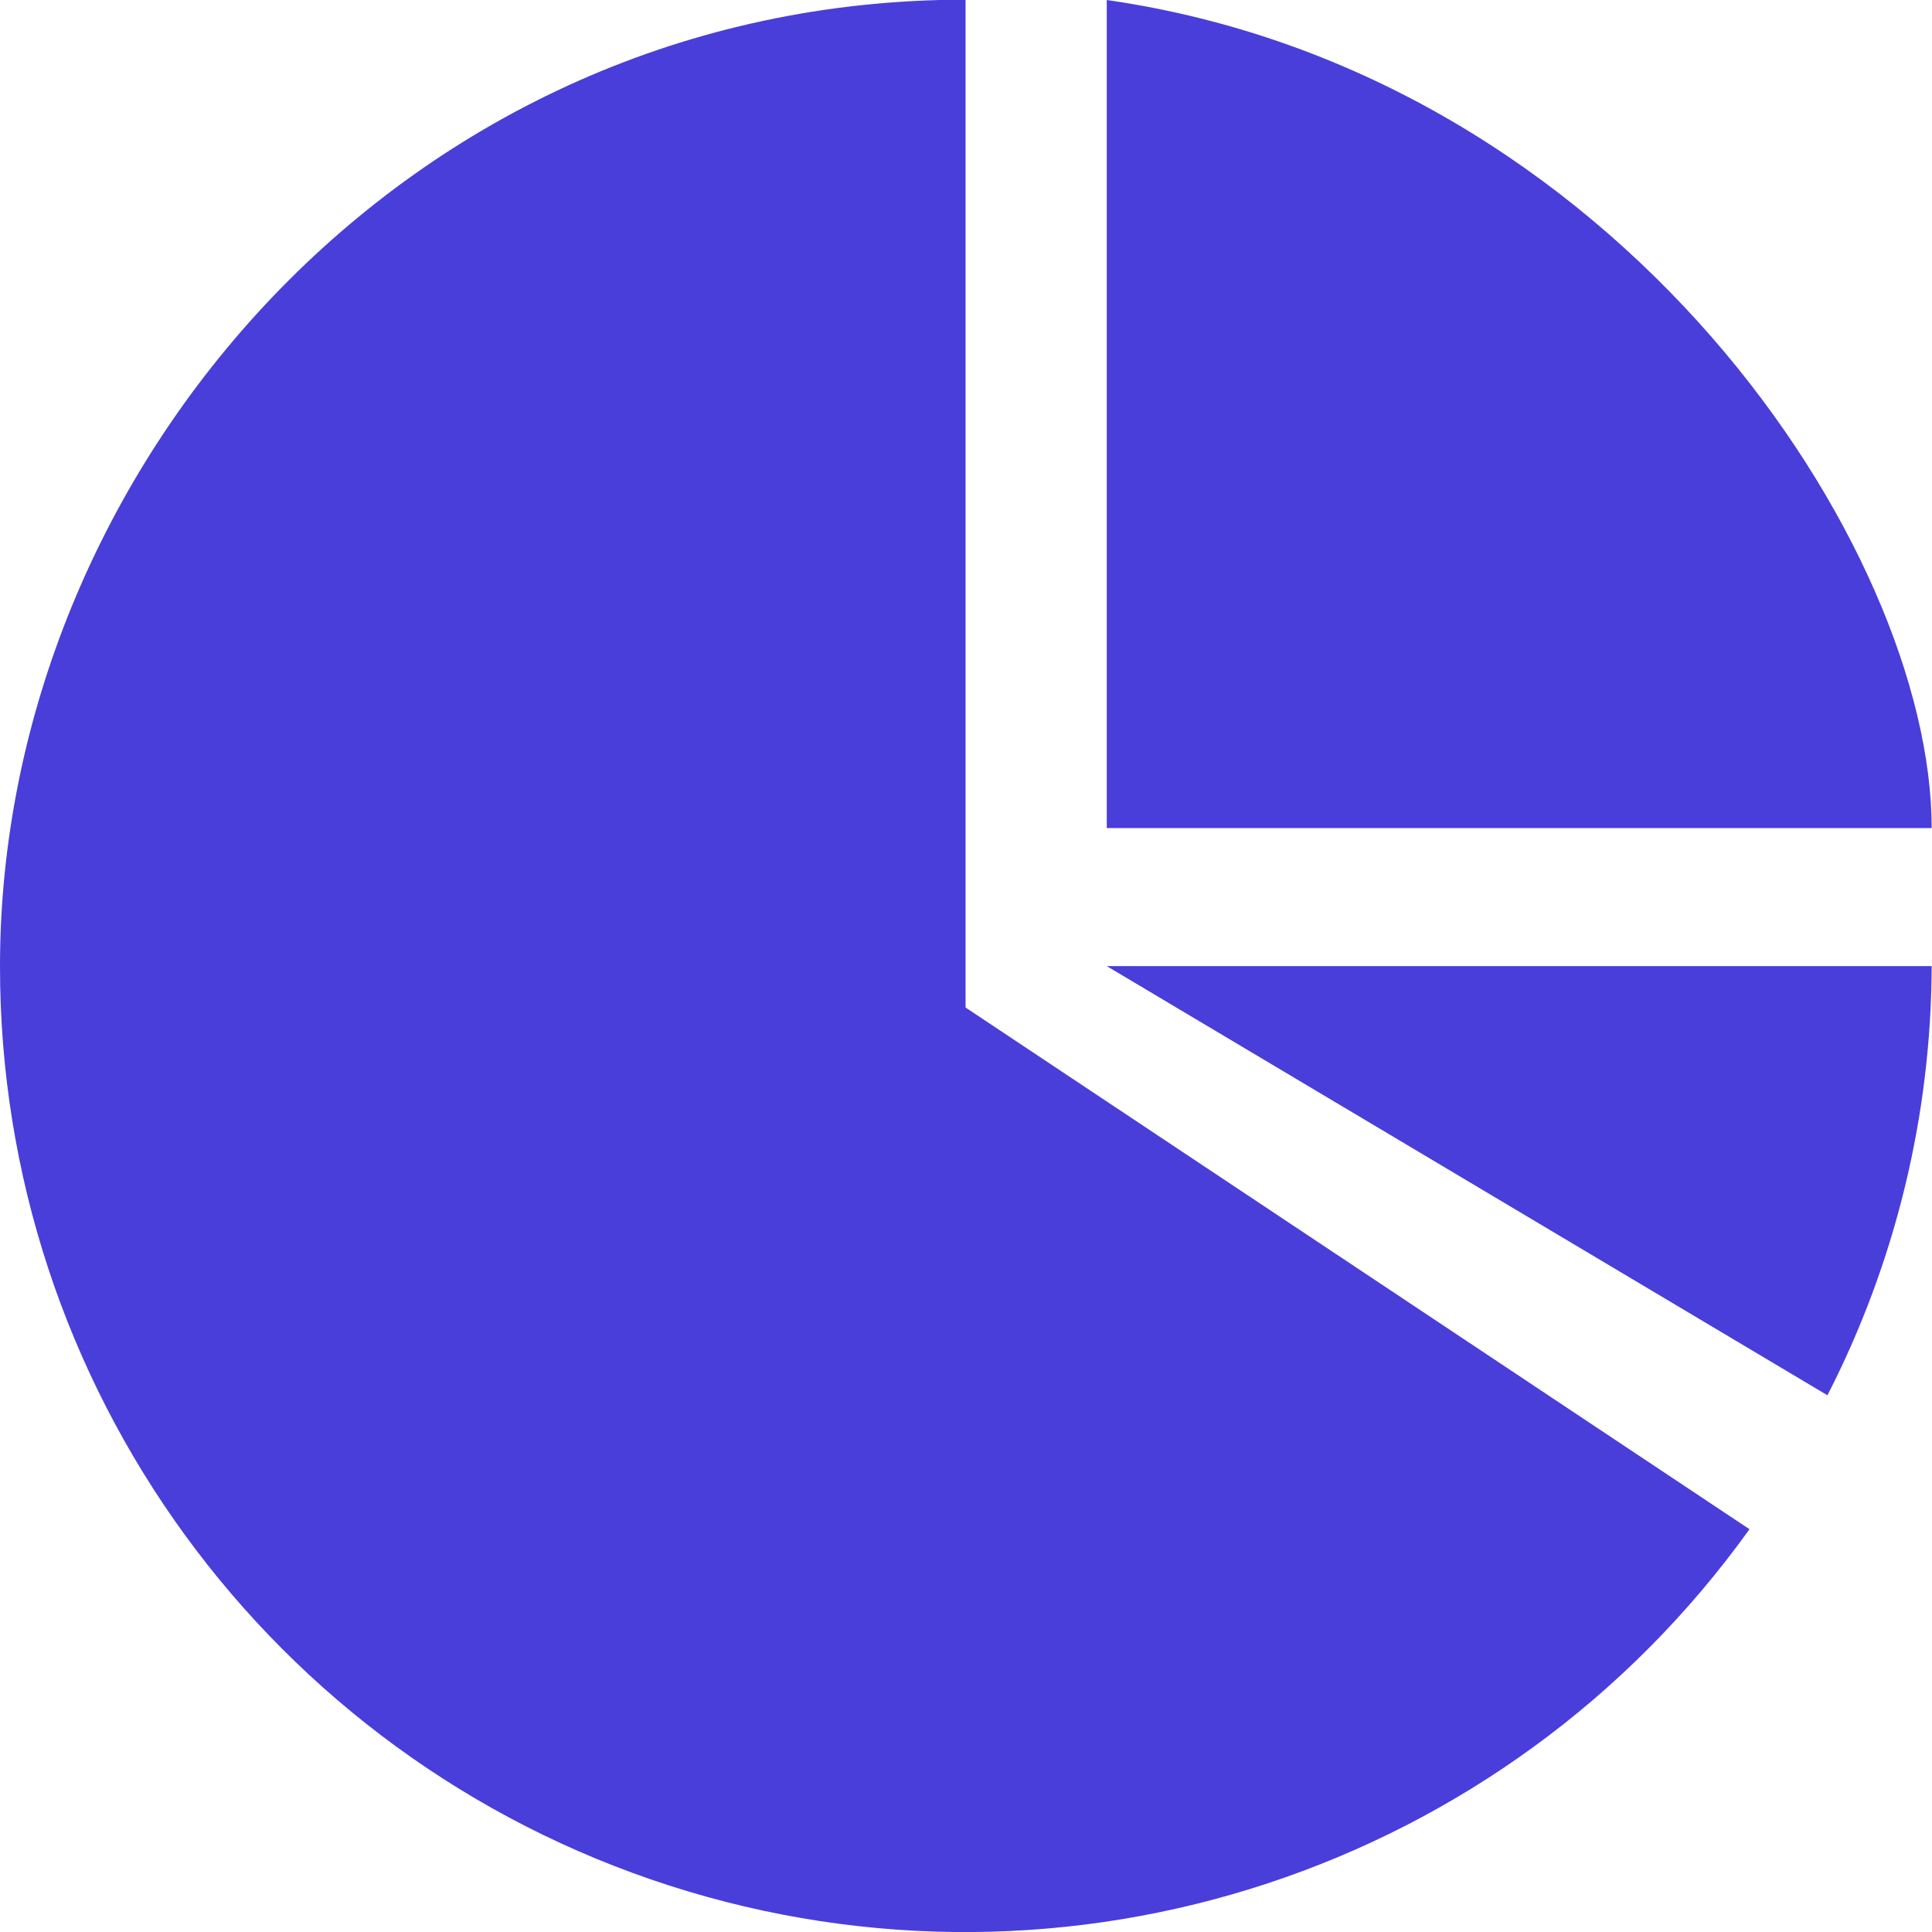
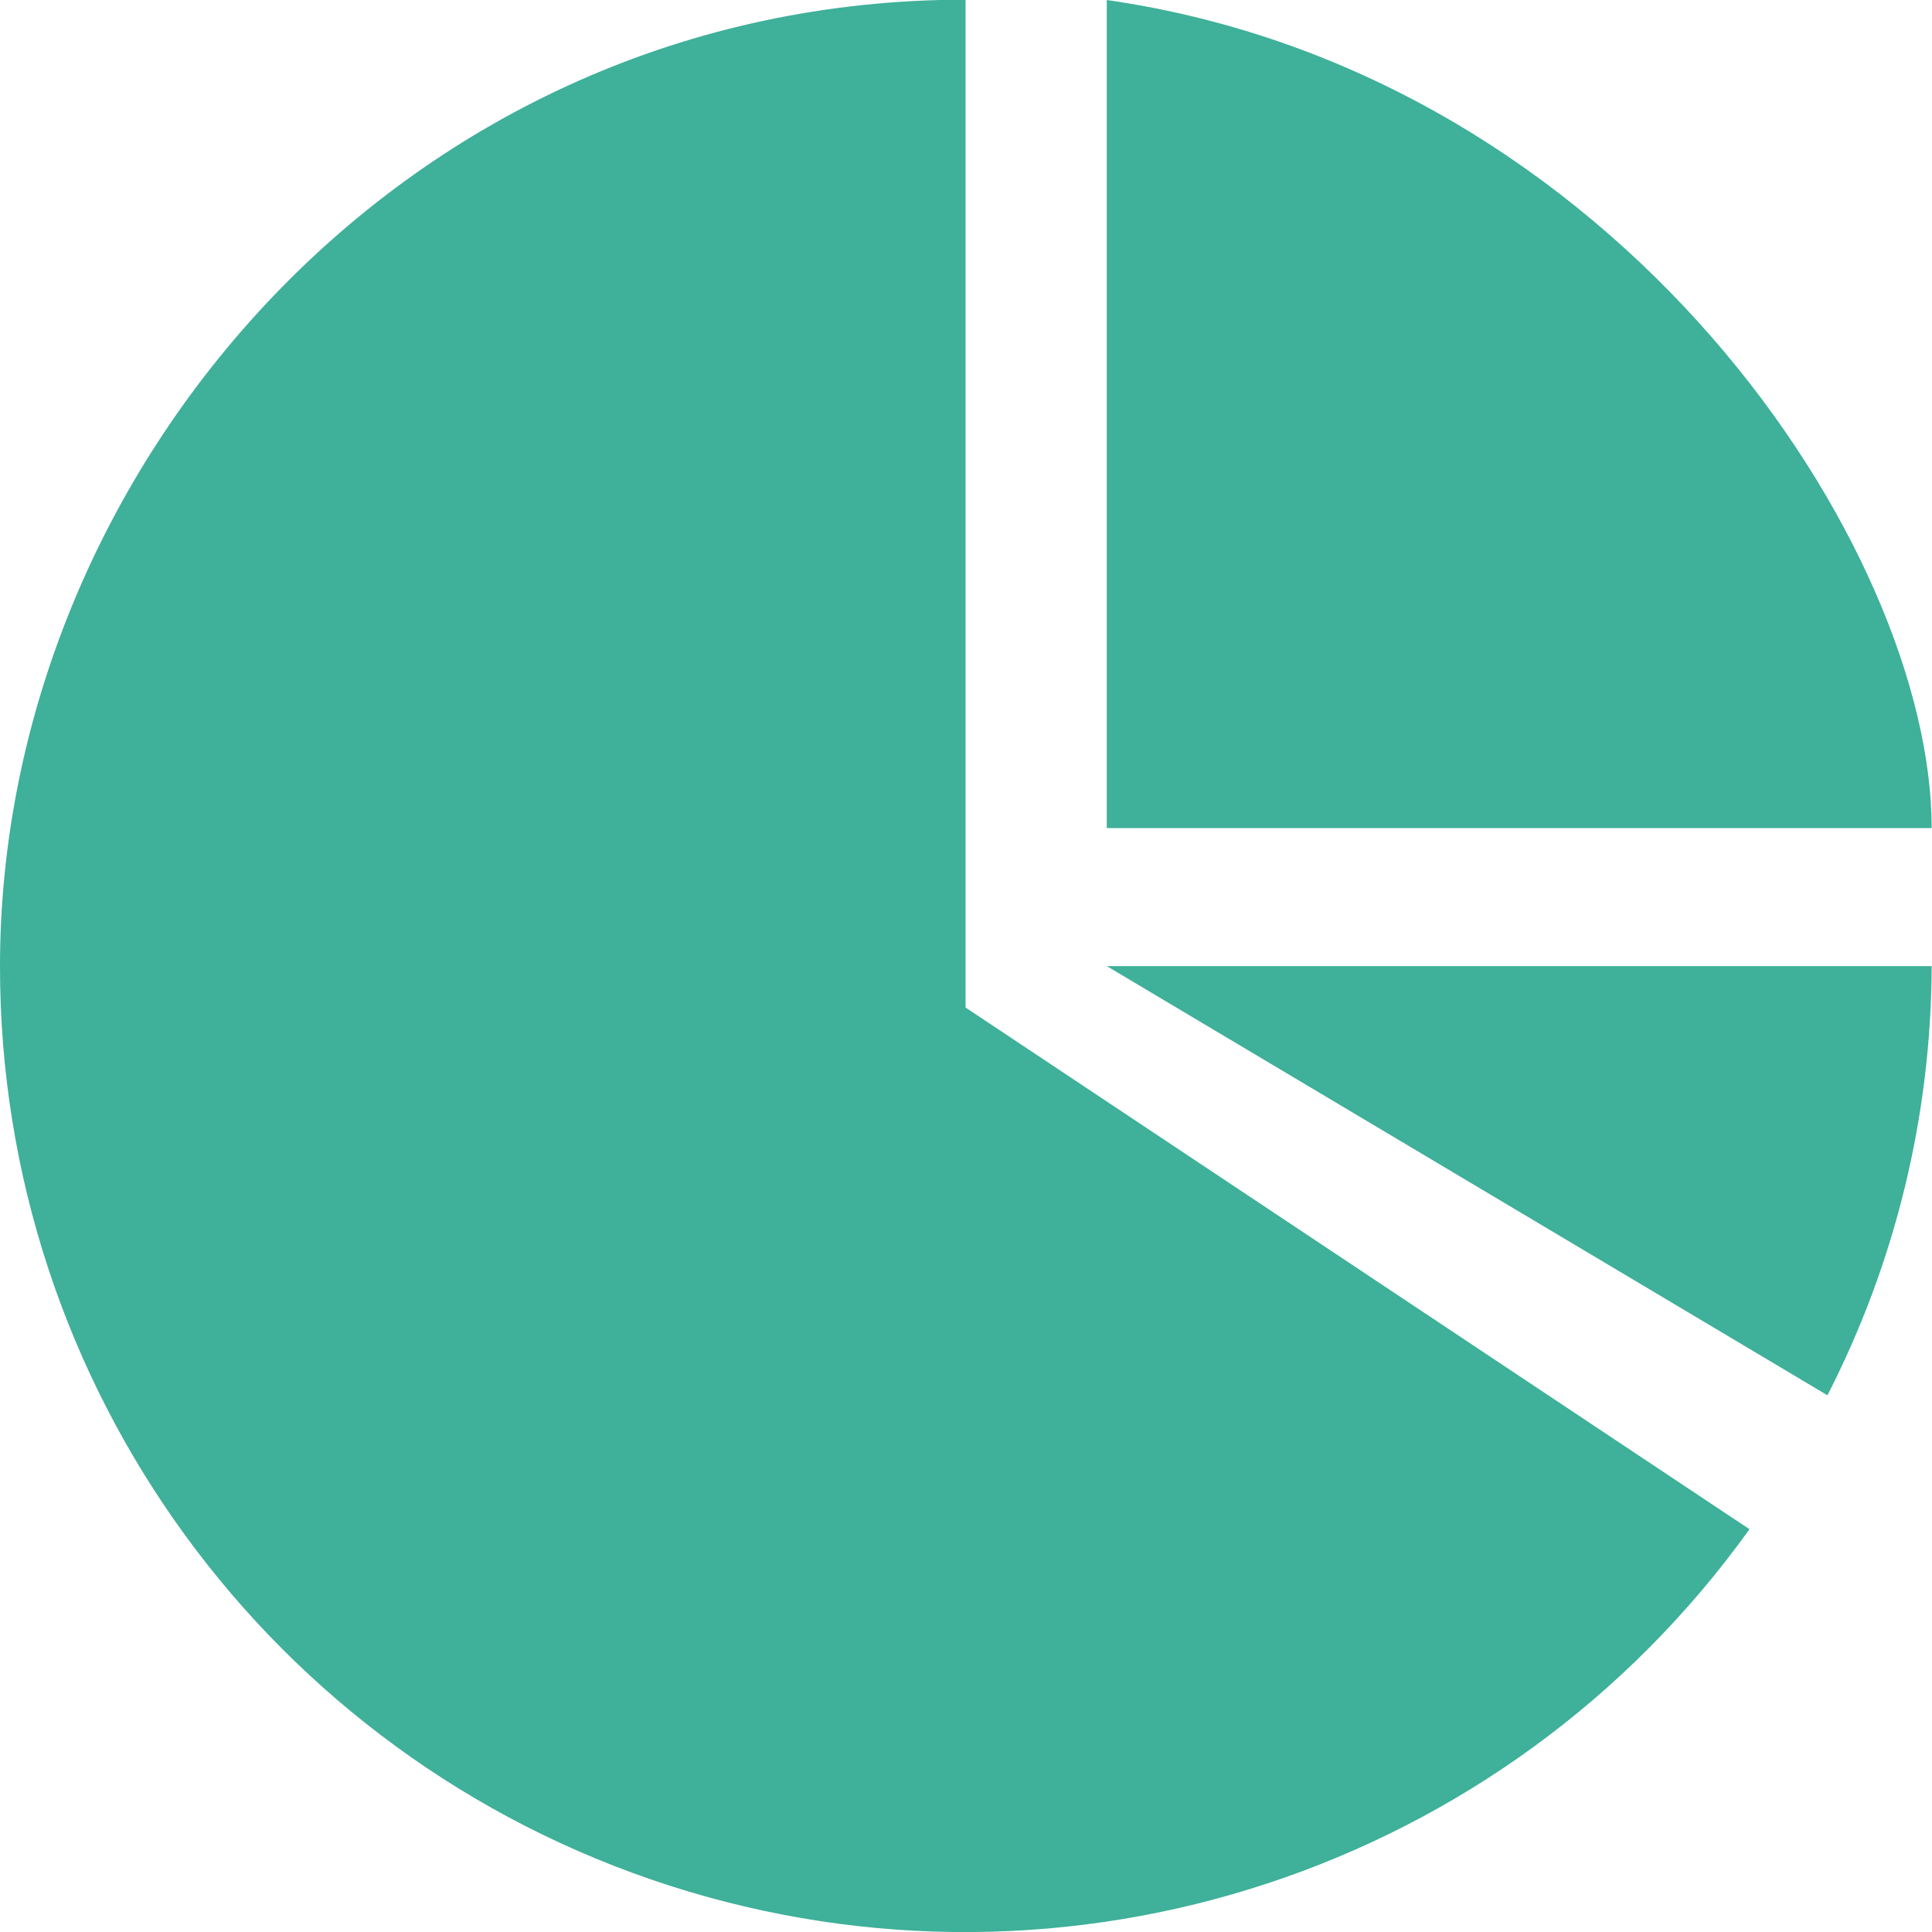
<svg xmlns="http://www.w3.org/2000/svg" id="图层_1" data-name="图层 1" viewBox="0 0 174.95 174.98">
  <defs>
-     <style>.cls-1{fill:#493eda;}</style>
+     <style>.cls-1{fill:#3fb09a;}</style>
  </defs>
  <path class="cls-1" d="M112.79,100H187.5a85.81,85.81,0,0,1-9.44,38.87Zm0-12.5v-75c46.46,6.68,74.71,49.71,74.71,75H112.79ZM100,12.5v91.25L171,151A87.41,87.41,0,0,1,12.55,100c0-45,36.75-87.53,87.45-87.53h0Z" transform="translate(-12.55 -12.5)" />
</svg>
